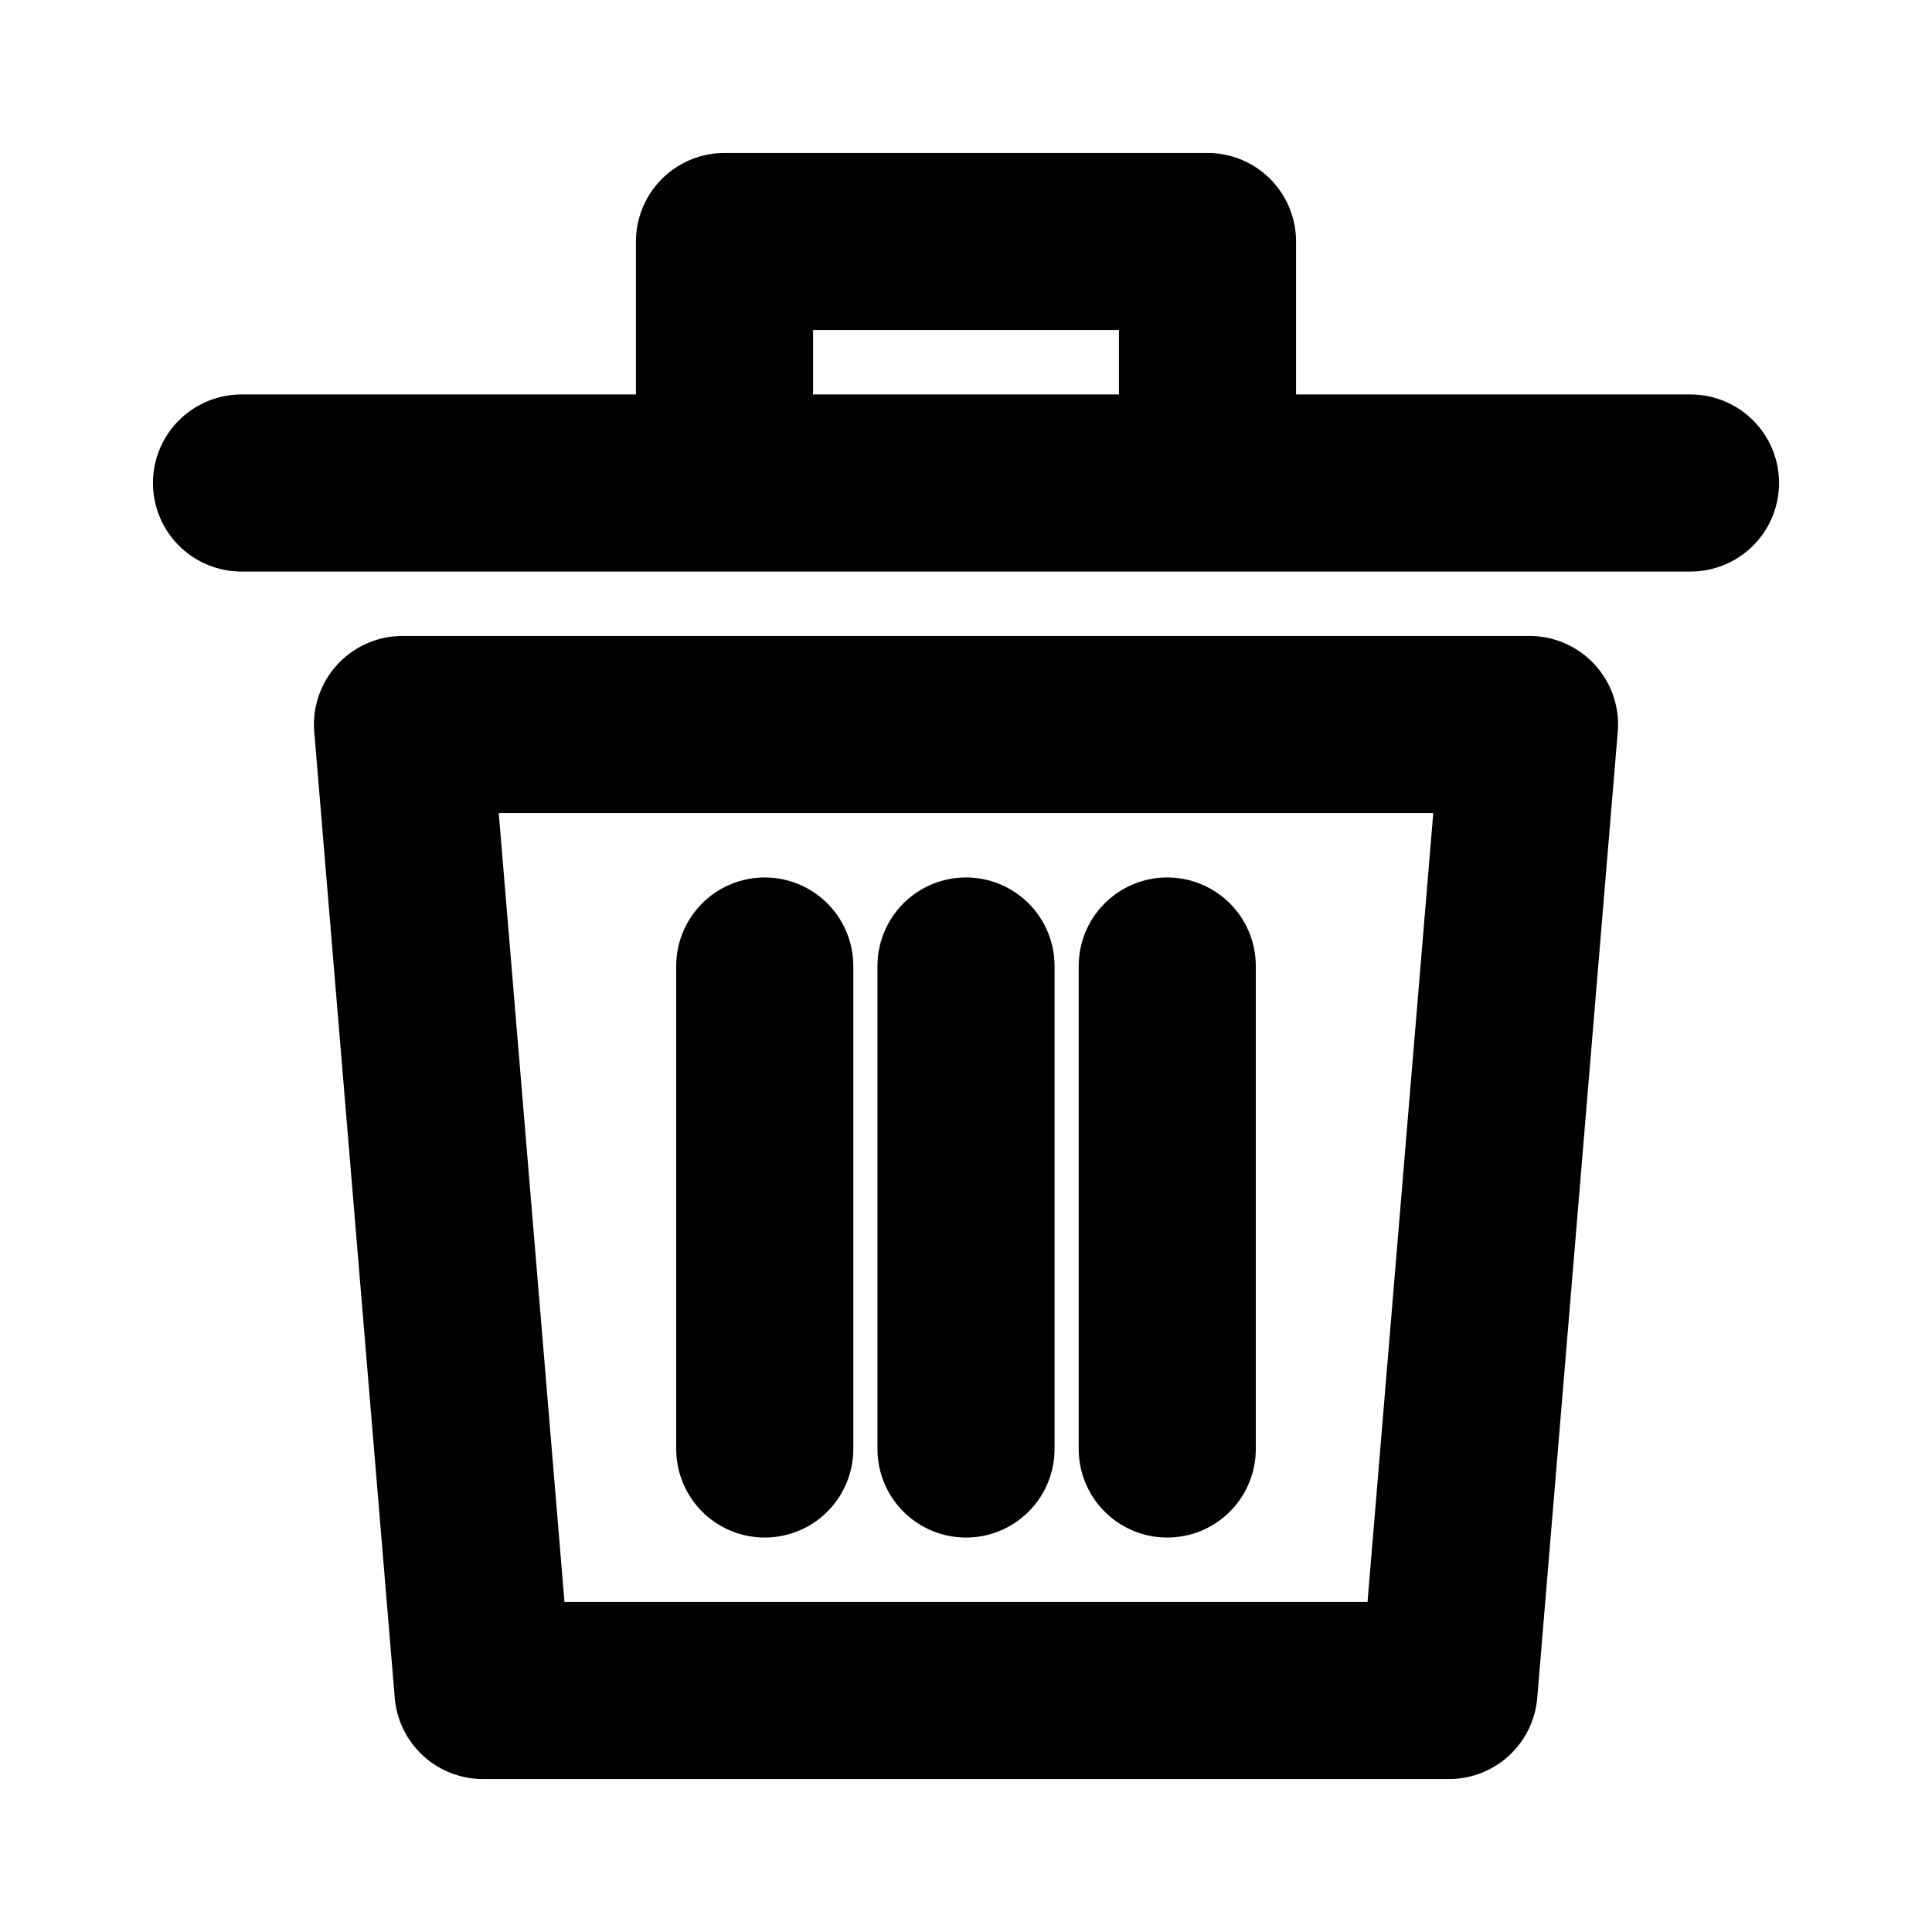
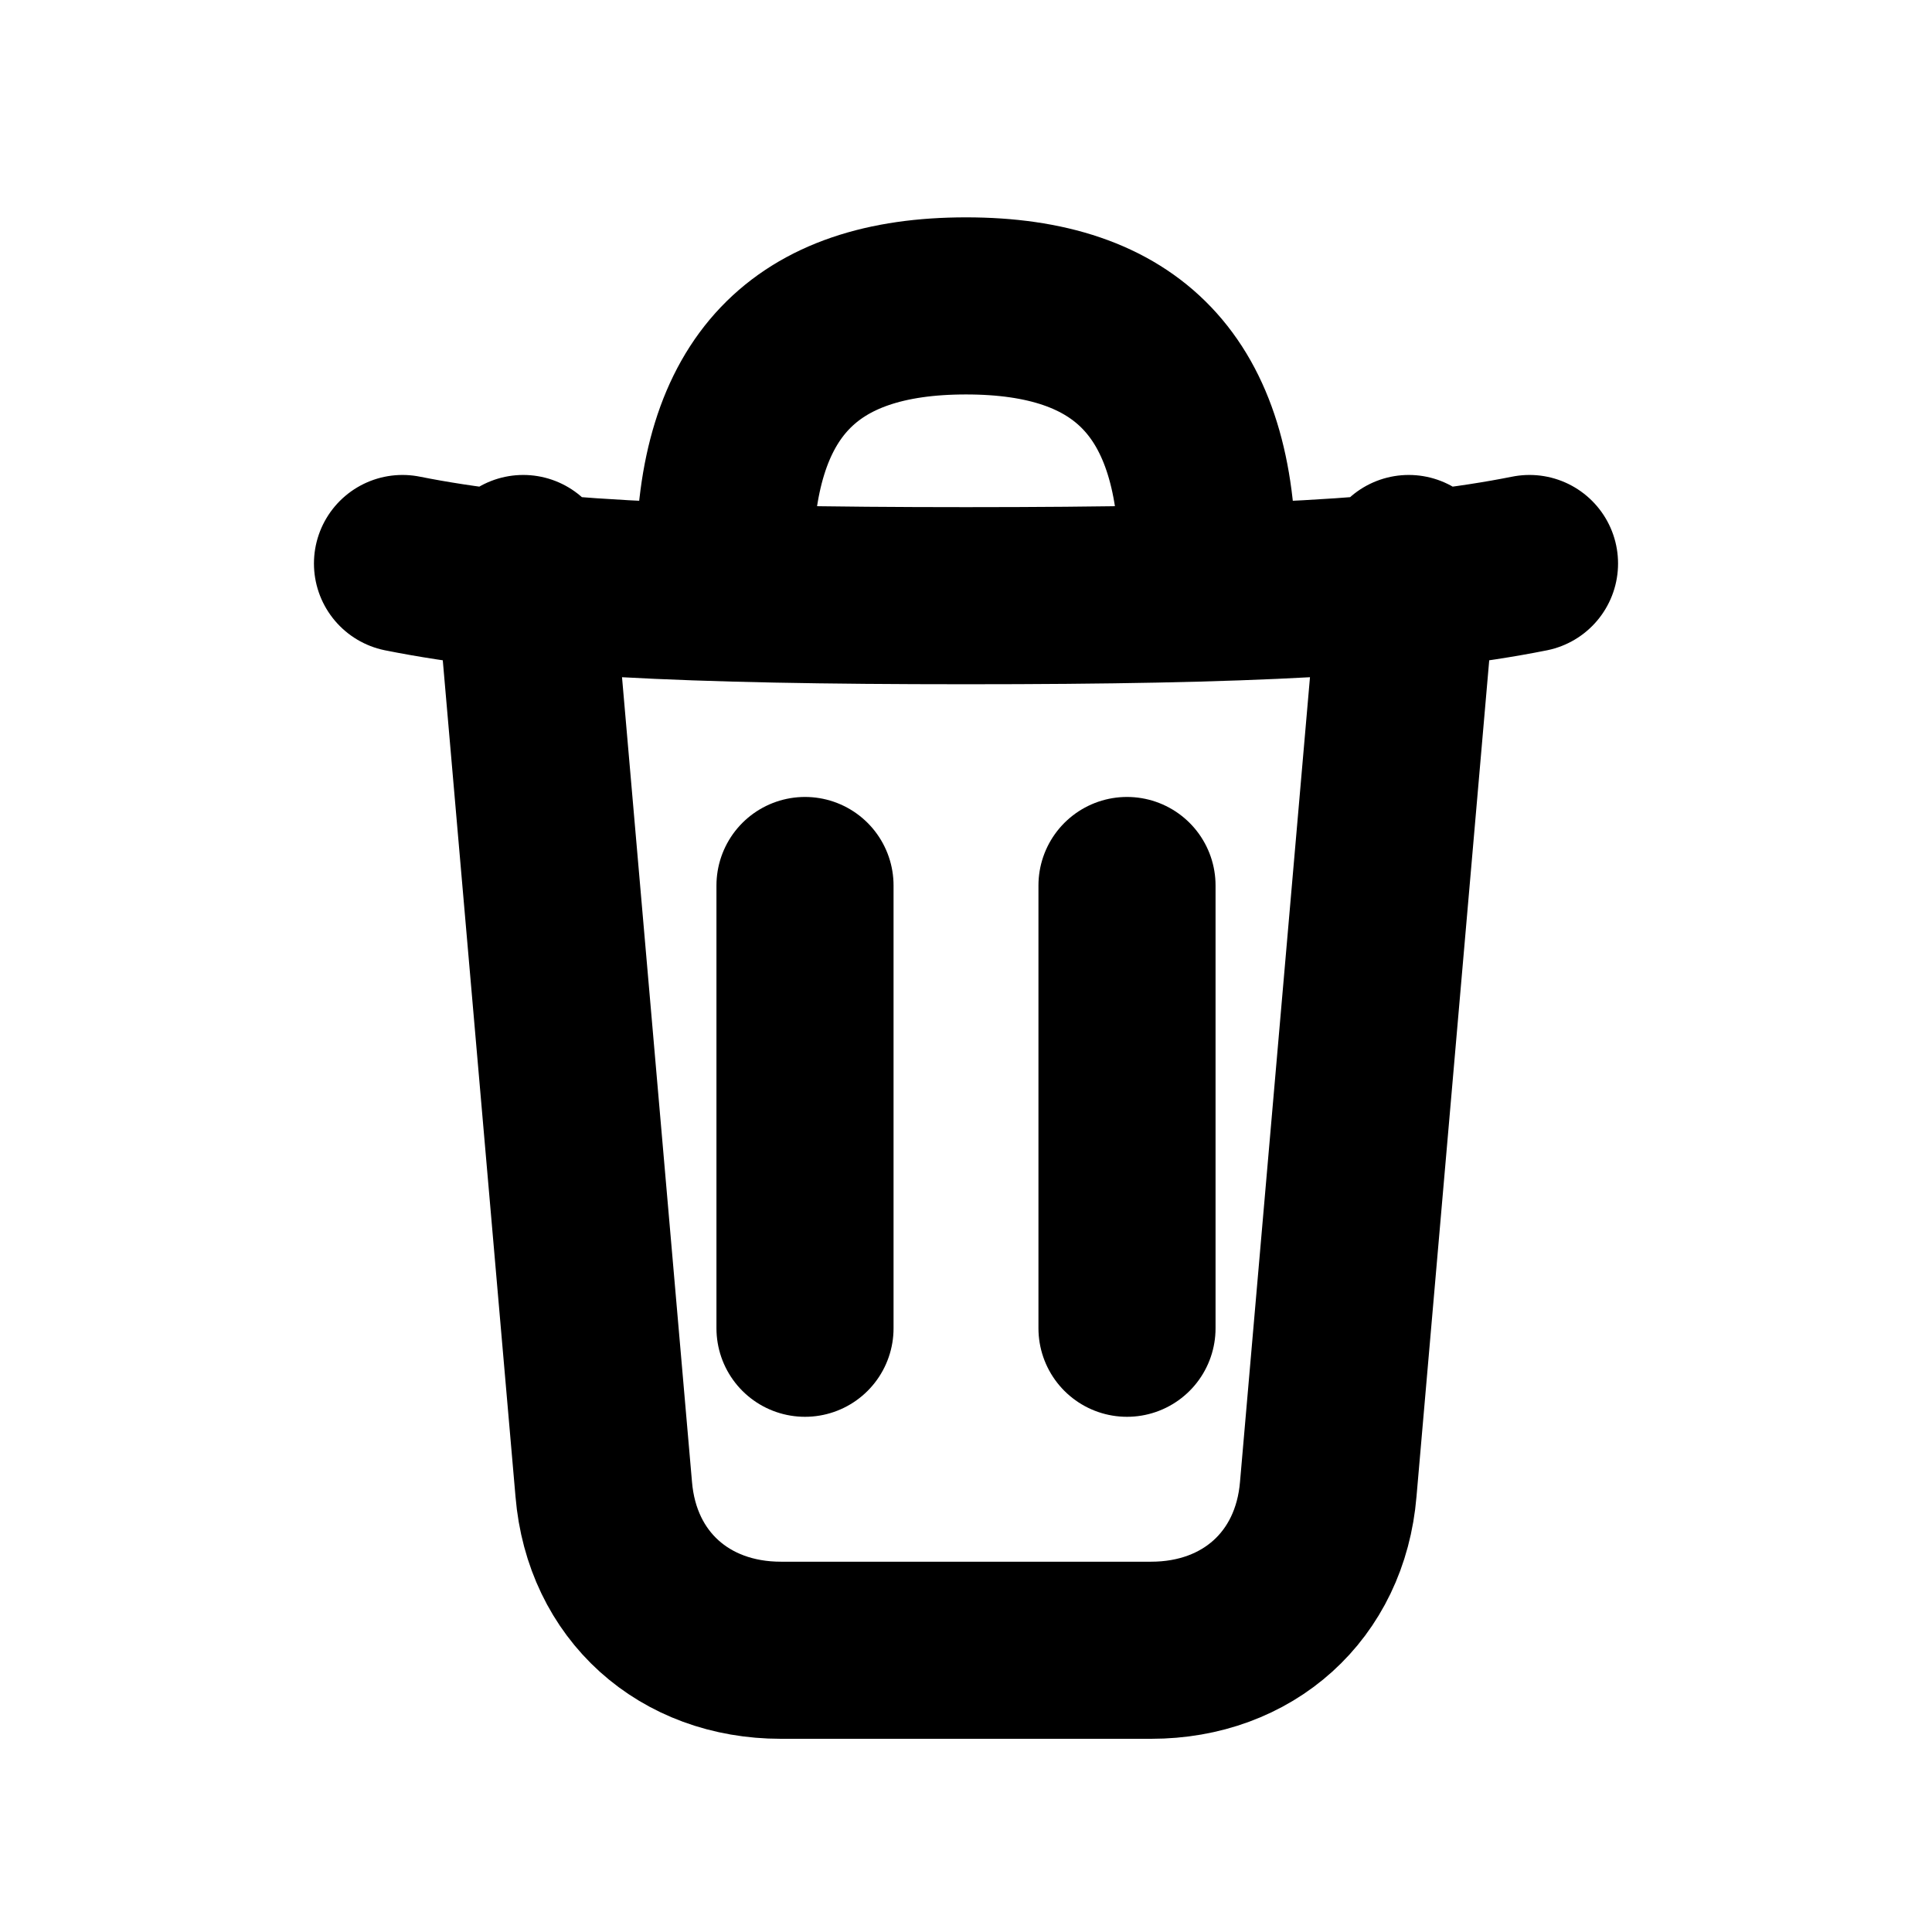
<svg xmlns="http://www.w3.org/2000/svg" width="24" height="24" viewBox="0 0 24 24">
-   <path d="M3 6 H21 M9 6 V3 H15 V6 M5 9 H19 L18 21 H6 Z M9.5 12 V18 M12 12 V18 M14.5 12 V18" fill="none" stroke="#000000" stroke-width="2.2" stroke-linecap="round" stroke-linejoin="round" />
+   <path d="M5 7 C6.5 7.3 8.5 7.4 12 7.4 C15.5 7.4 17.5 7.3 19 7 M9 7 C9 4.8 10 3.8 12 3.8 C14 3.8 15 4.8 15 7 M6.5 7 L7.5 18.5 C7.6 19.7 8.5 20.5 9.7 20.5 H14.3 C15.5 20.5 16.4 19.7 16.5 18.5 L17.5 7 M10 11 V16.5 M14 11 V16.5" fill="none" stroke="#000000" stroke-width="2.2" stroke-linecap="round" stroke-linejoin="round" />
</svg>
